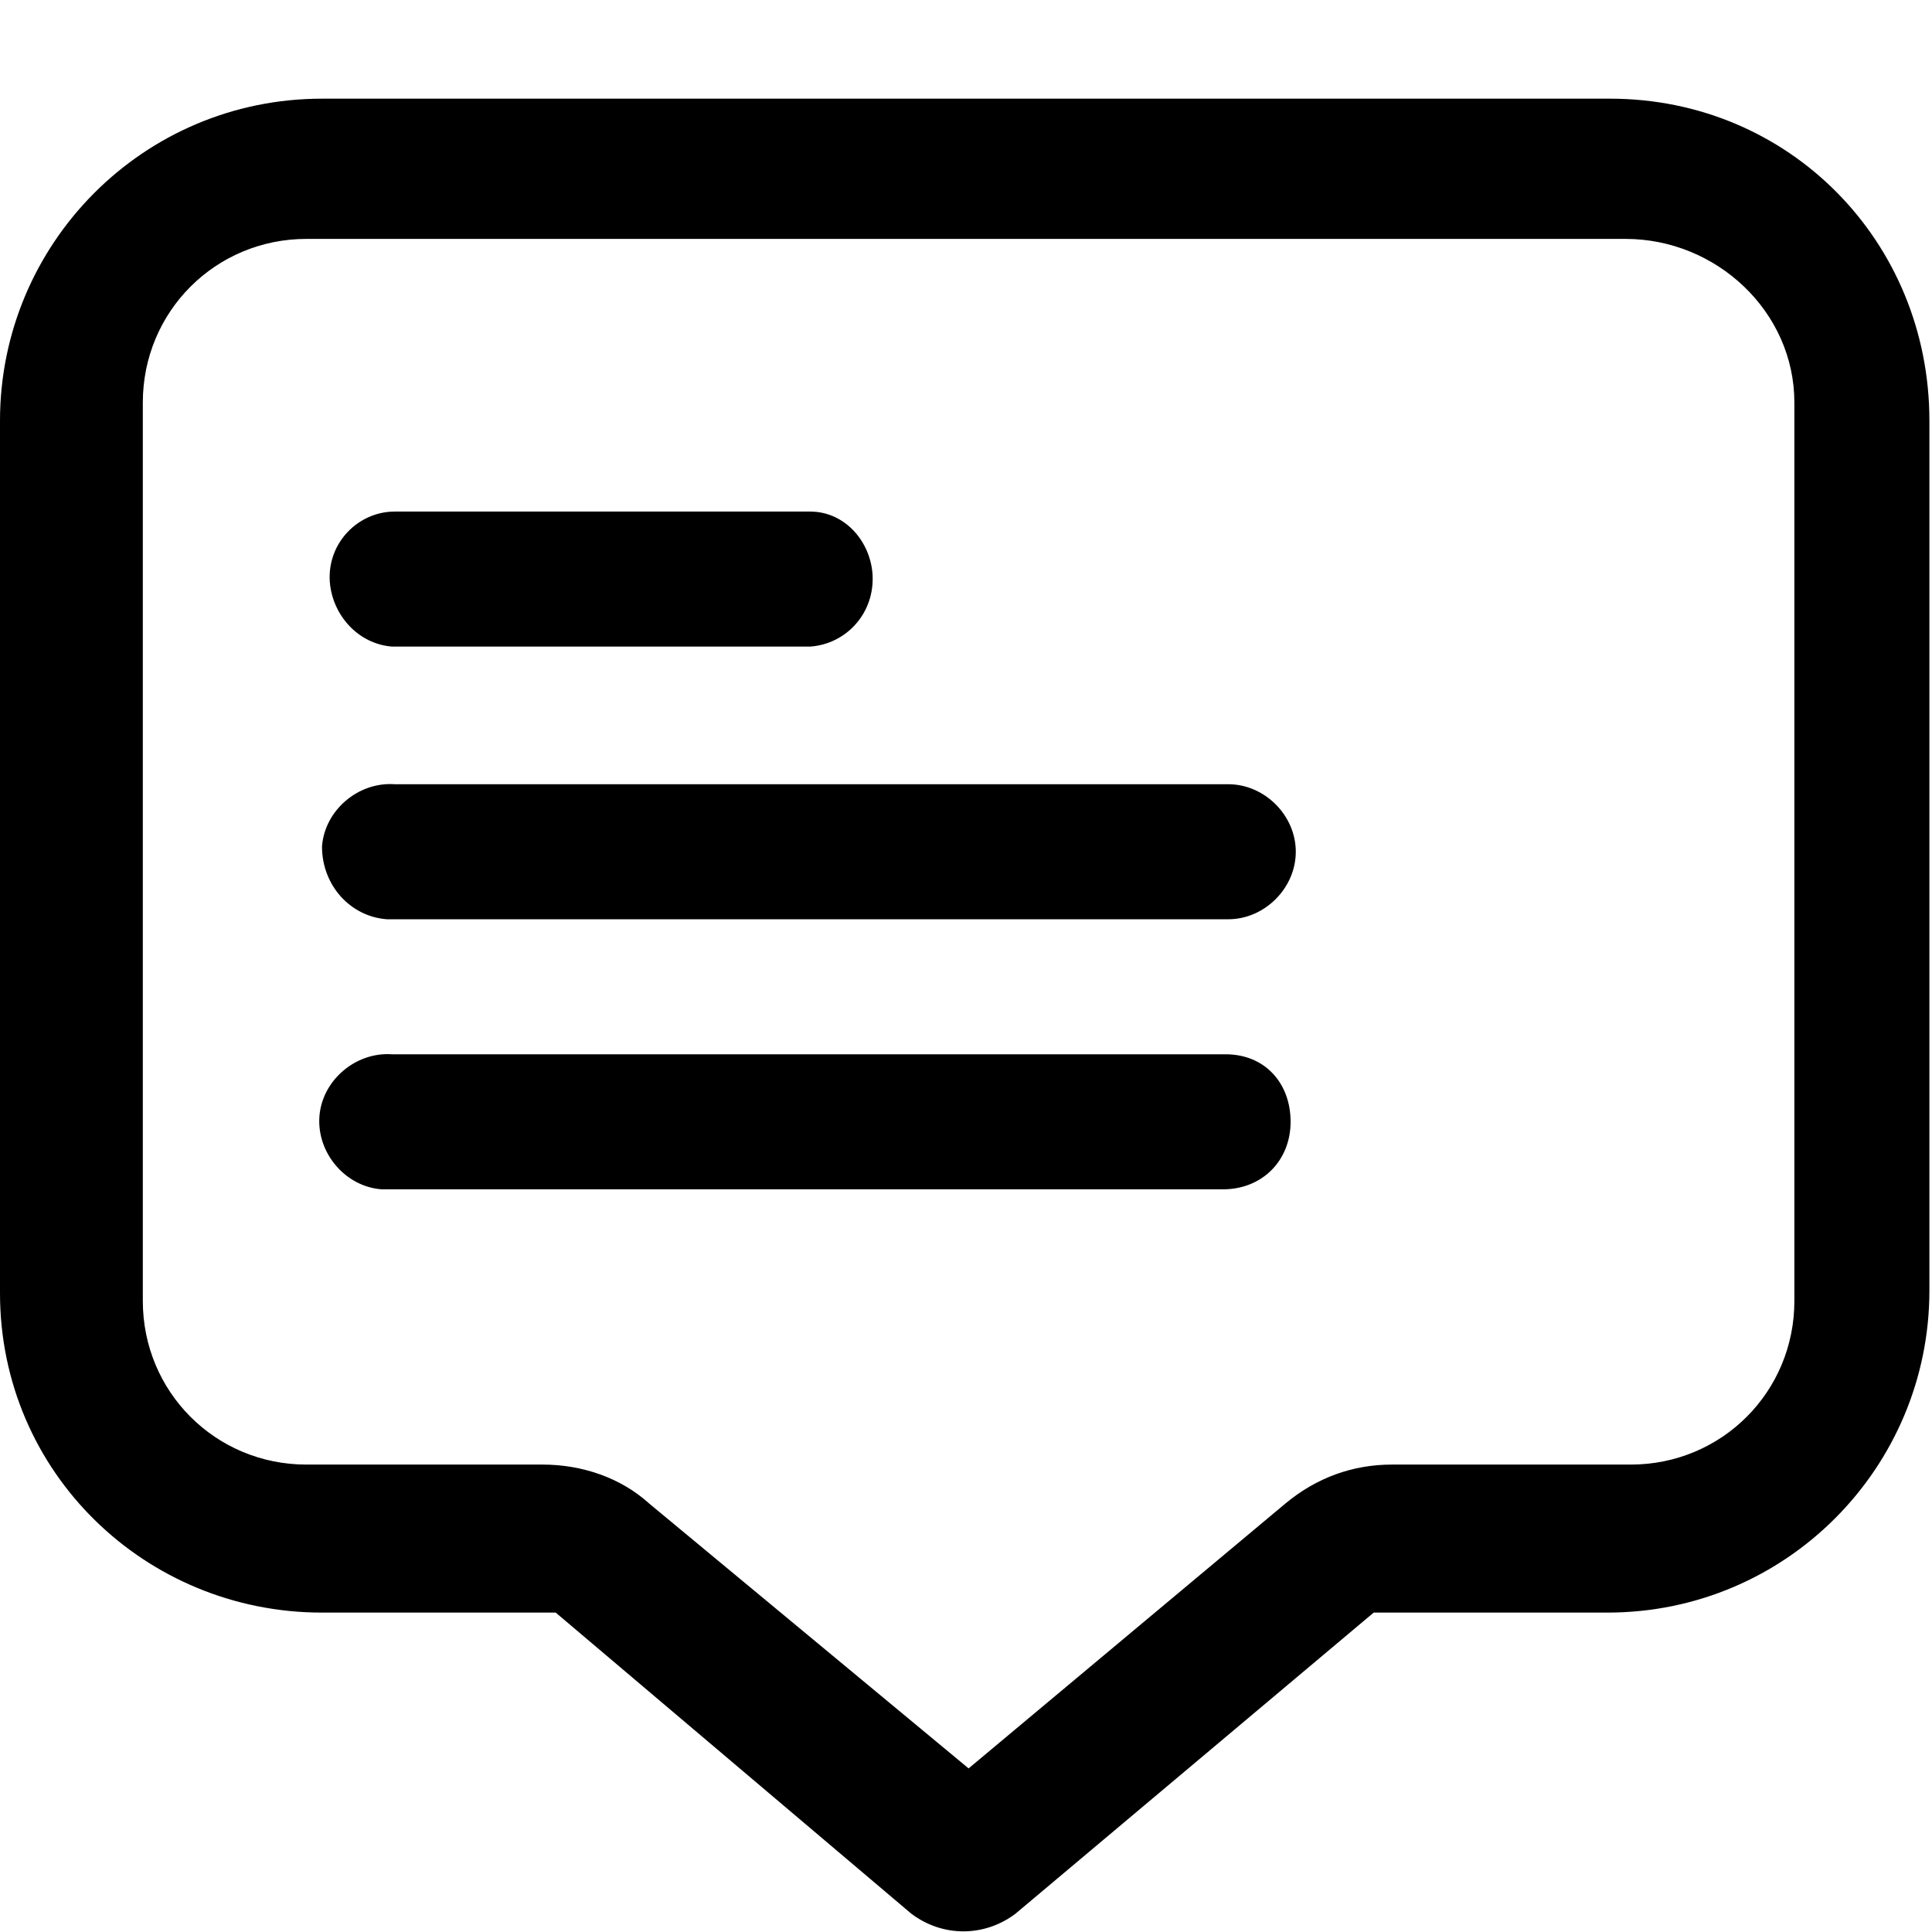
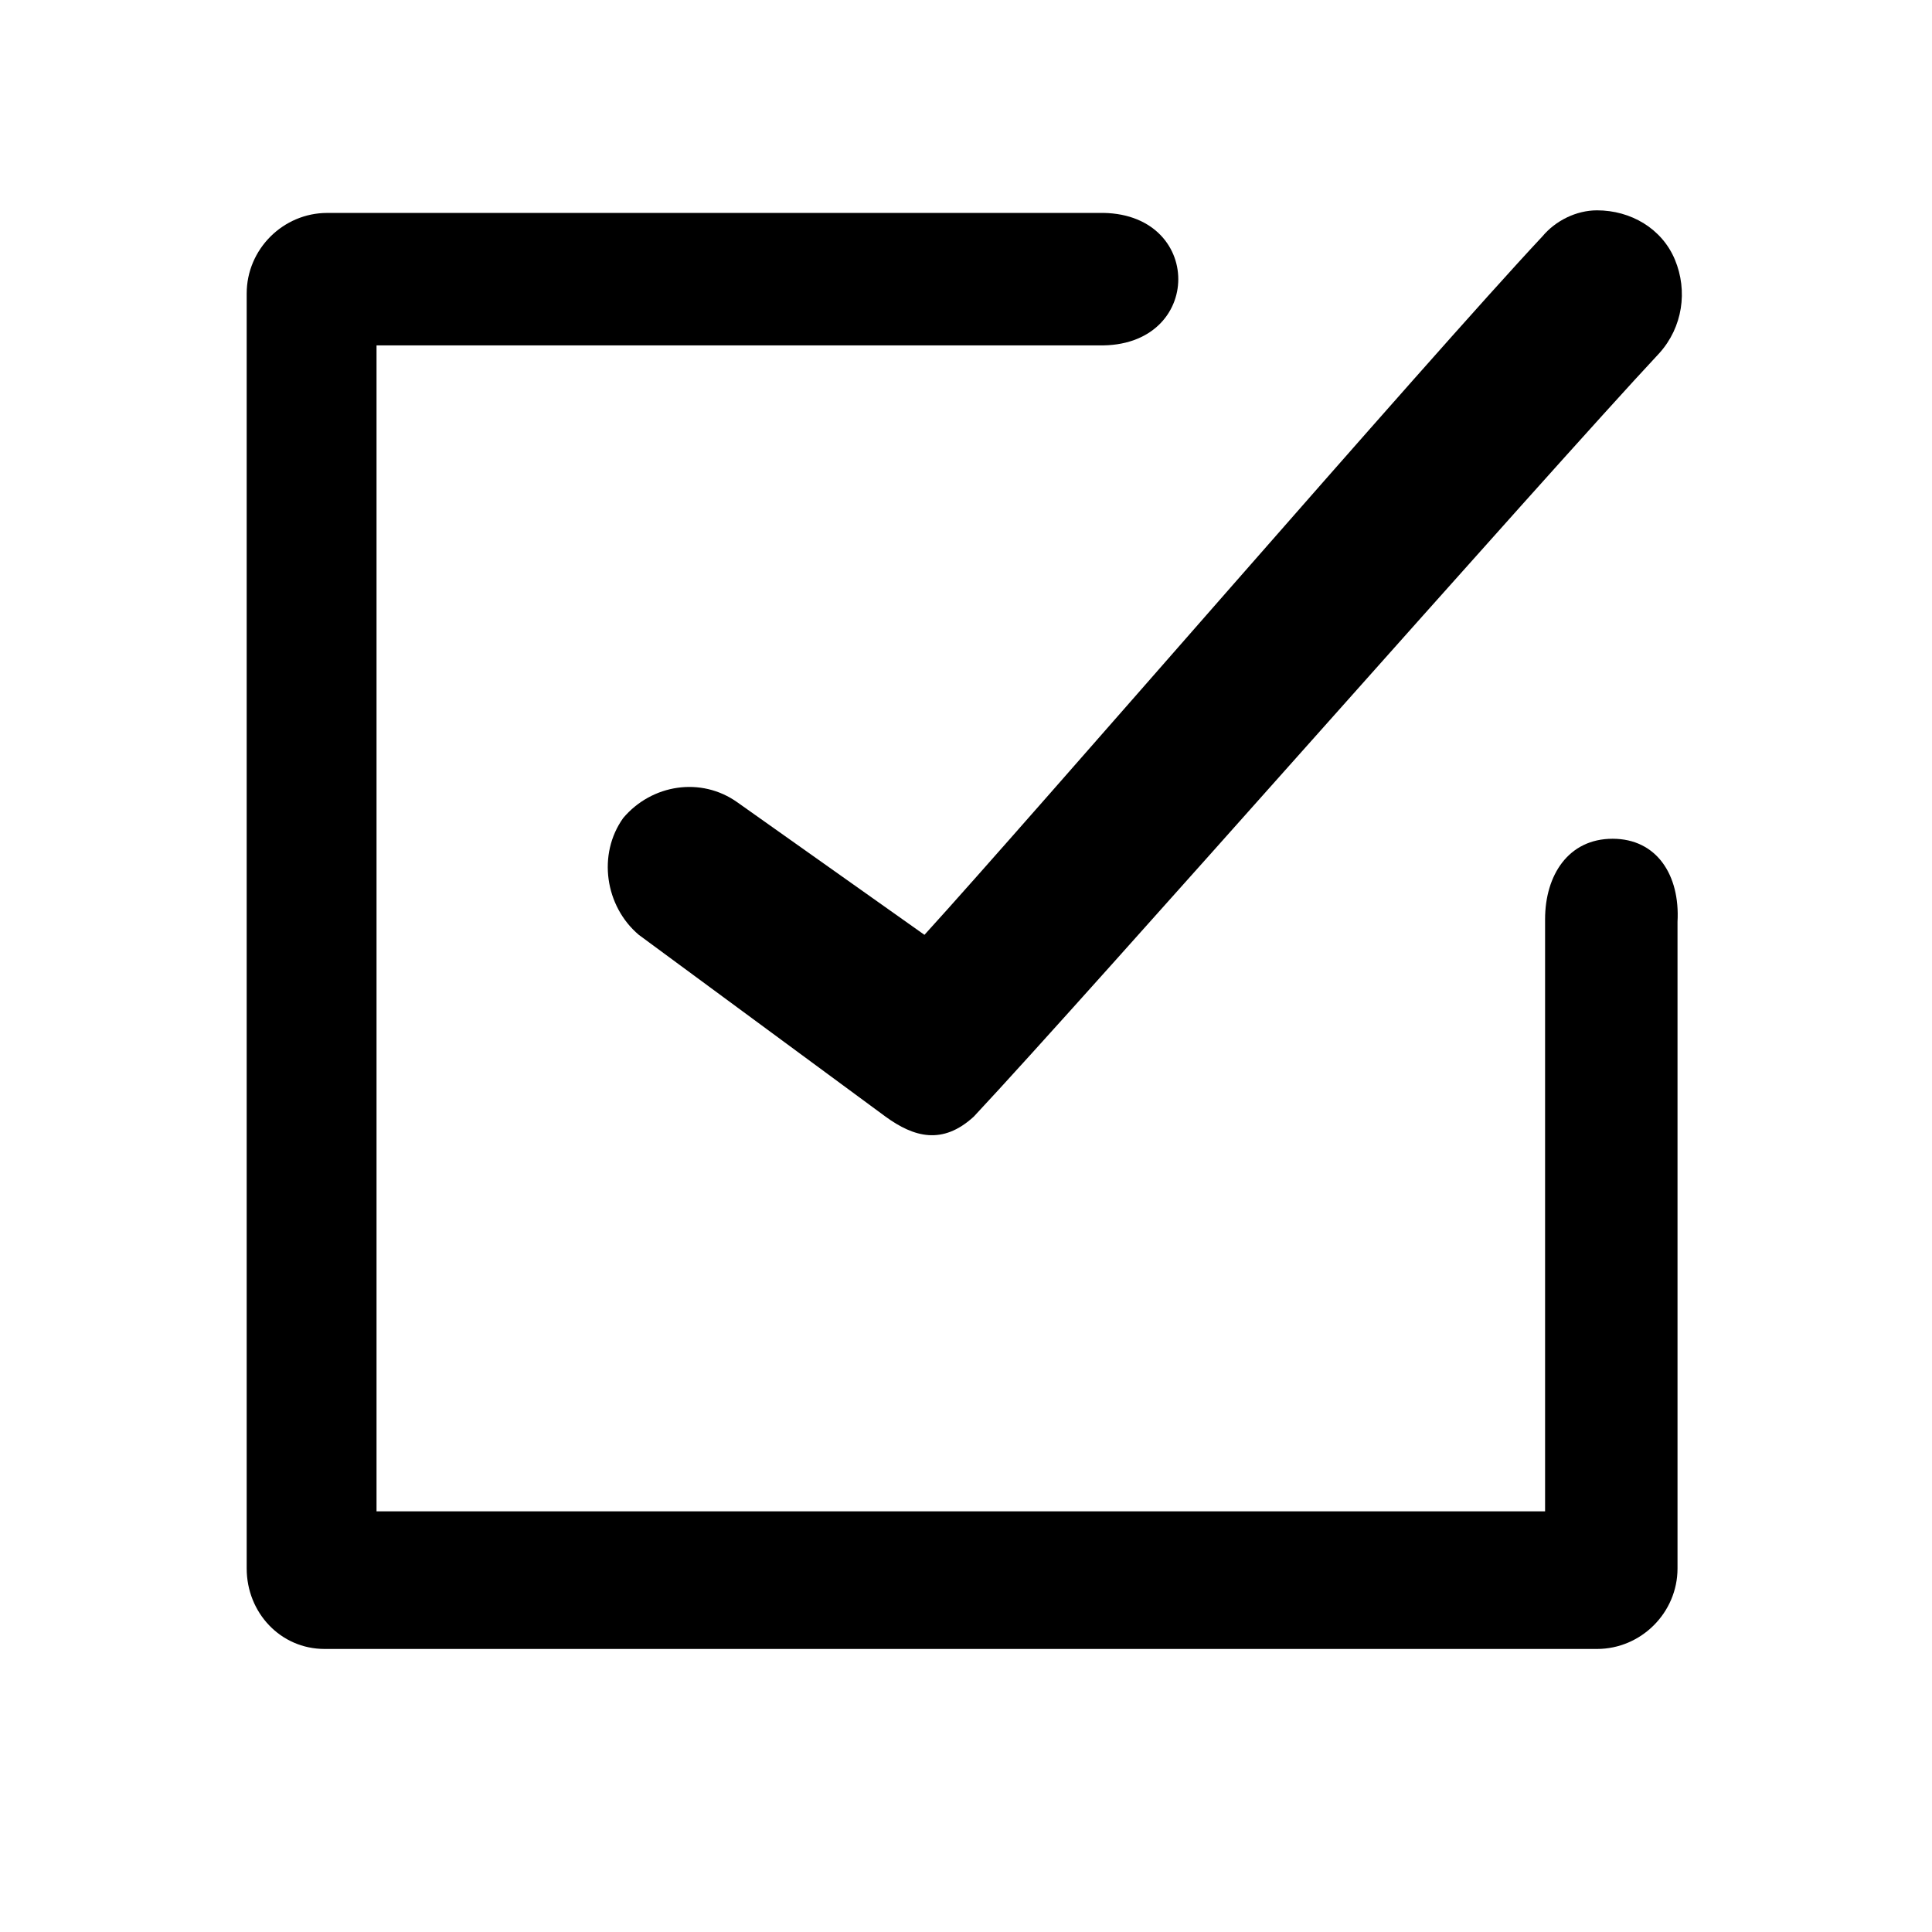
<svg xmlns="http://www.w3.org/2000/svg" width="24px" height="24px" version="1.1" id="Layer_1" x="0px" y="0px" viewBox="0 0 74.4 74.4" style="enable-background:new 0 0 74.4 74.4;" xml:space="preserve" preserveAspectRatio="xMinYMid meet">
  <g>
-     <path d="M62,3.8L62,3.8H12.4C5.5,3.8,0,9.4,0,16.2l0,0v33.6c0,6.9,5.6,12.3,12.4,12.3h9l13.7,11.6c1.2,0.9,2.8,0.9,4,0l13.8-11.6h9   c6.9,0,12.4-5.6,12.4-12.4V16.2C74.3,9.3,68.9,3.8,62,3.8z M69.1,15.5v34.6c0,3.5-2.8,6.3-6.3,6.3l0,0h-9.2c-1.5,0-2.9,0.5-4.1,1.5   L37.3,68.1L25,57.9c-1.1-1-2.6-1.5-4.1-1.5h-9.1c-3.5,0-6.3-2.8-6.3-6.3l0,0V15.5c0-3.5,2.8-6.3,6.3-6.3l0,0h50.8   C66.1,9.2,69.1,12,69.1,15.5L69.1,15.5z" />
-     <path d="M14.9,35.4c0.1,0,32.4,0,32.4,0c1.4,0,2.6-1.2,2.6-2.6c0-1.4-1.2-2.6-2.6-2.6H15.2c-1.4-0.1-2.7,1-2.8,2.4   C12.4,34.1,13.5,35.3,14.9,35.4z" />
-     <path d="M15.1,24.9h16.1c1.4-0.1,2.5-1.3,2.4-2.8c-0.1-1.3-1.1-2.4-2.4-2.4h-16c-1.4,0-2.6,1.2-2.5,2.7   C12.8,23.7,13.8,24.8,15.1,24.9z" />
-     <path d="M47.2,40.6H15.1c-1.4-0.1-2.7,1-2.8,2.4c-0.1,1.4,1,2.7,2.4,2.8c0.1,0,32.4,0,32.4,0c1.5,0,2.6-1.1,2.6-2.6   S48.7,40.6,47.2,40.6z" />
+     <path d="M62.1,32.3c-1.7,0-2.6,1.4-2.6,3.1v22.8h-45V13.3h27.8c4.1,0.1,4.1-5.2,0-5.1H12.6c-1.7,0-3.1,1.4-3.1,3.1l0,0   v49.1c0,1.7,1.3,3.1,3,3.1l0,0h49c1.7,0,3.1-1.4,3.1-3.1V35.5C64.7,33.7,63.8,32.3,62.1,32.3z" />
+     <path d="M28.4,30.9c-1.4-1-3.3-0.7-4.4,0.6c-1,1.4-0.7,3.4,0.6,4.5l9.5,7c1.1,0.8,2.2,1.1,3.4,0   c4.4-4.7,22.1-24.8,26.4-29.4c0.9-1,1.1-2.4,0.6-3.6s-1.7-1.9-3-1.9c-0.8,0-1.6,0.4-2.1,1C55,13.8,39.7,31.5,35.6,36L28.4,30.9z" />
  </g>
</svg>
